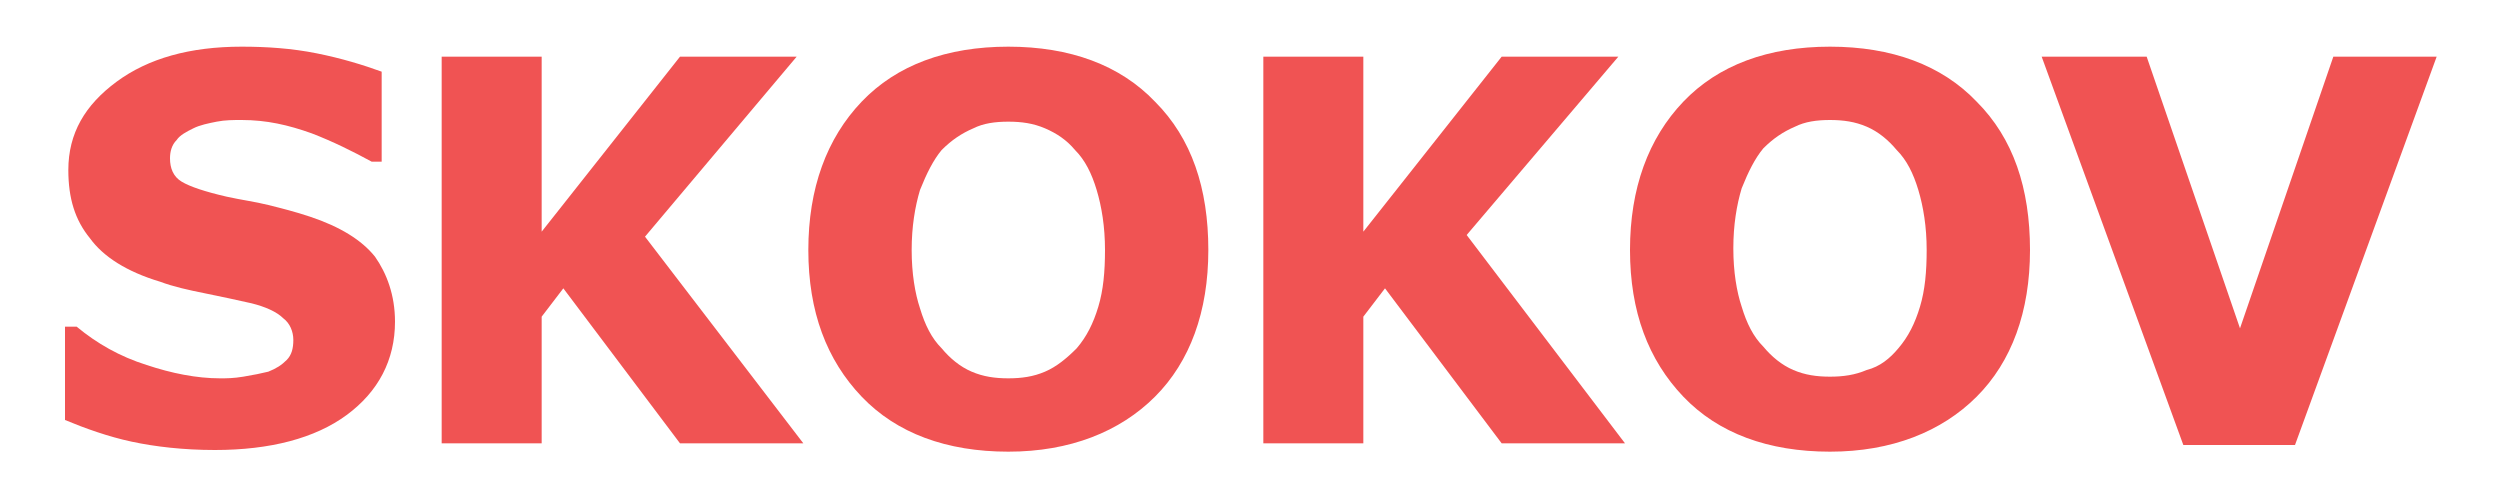
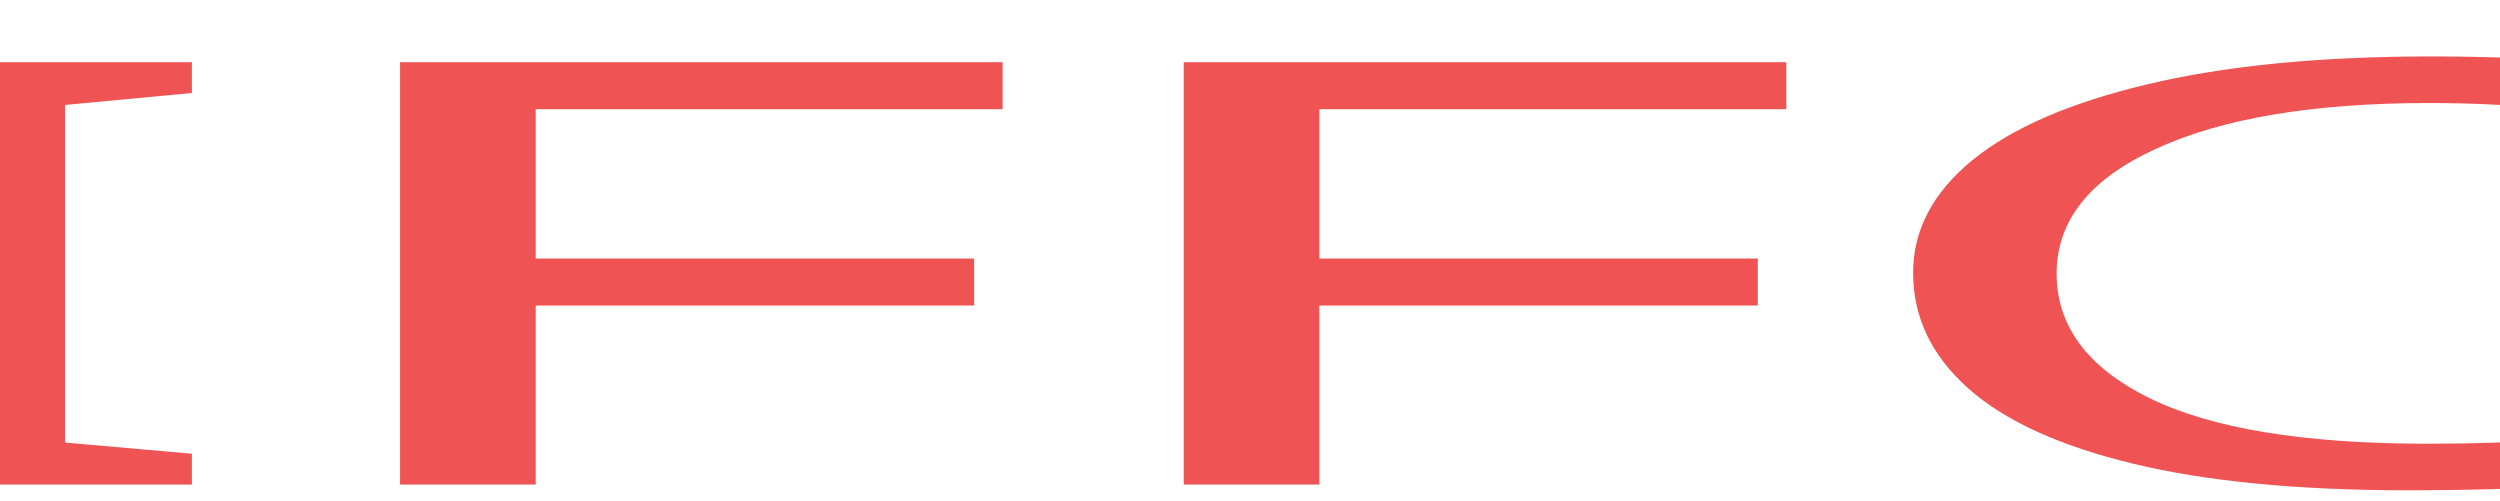
- <svg xmlns="http://www.w3.org/2000/svg" version="1.1" id="Layer_1" x="0px" y="0px" viewBox="0 0 150 30" style="enable-background:new 0 0 150 30;" xml:space="preserve">
-   <style type="text/css">
- 	.st0{fill:#F05353;}
- </style>
-   <g>
-     <path class="st0" d="M23.7,19.3c0,2.3-1,4.2-2.9,5.6c-1.9,1.4-4.6,2.1-7.9,2.1c-1.9,0-3.6-0.2-5-0.5c-1.4-0.3-2.8-0.8-4-1.3v-5.6   h0.7c1.2,1,2.6,1.8,4.2,2.3c1.5,0.5,3,0.8,4.4,0.8c0.4,0,0.8,0,1.4-0.1s1.1-0.2,1.5-0.3c0.5-0.2,0.8-0.4,1.1-0.7s0.4-0.7,0.4-1.2   c0-0.5-0.2-1-0.6-1.3c-0.4-0.4-1.1-0.7-1.9-0.9c-0.9-0.2-1.8-0.4-2.8-0.6c-1-0.2-1.9-0.4-2.7-0.7c-2-0.6-3.4-1.5-4.2-2.6   c-0.9-1.1-1.3-2.4-1.3-4.1c0-2.2,1-3.9,2.9-5.3c1.9-1.4,4.4-2.1,7.5-2.1c1.5,0,3,0.1,4.5,0.4c1.5,0.3,2.8,0.7,3.9,1.1v5.4h-0.6   C21.2,9.1,20,8.5,18.7,8c-1.4-0.5-2.7-0.8-4.2-0.8c-0.5,0-1,0-1.5,0.1c-0.5,0.1-1,0.2-1.4,0.4c-0.4,0.2-0.8,0.4-1,0.7   c-0.3,0.3-0.4,0.7-0.4,1.1c0,0.6,0.2,1.1,0.7,1.4s1.4,0.6,2.7,0.9c0.9,0.2,1.7,0.3,2.5,0.5c0.8,0.2,1.6,0.4,2.5,0.7   c1.8,0.6,3.1,1.4,3.9,2.4C23.2,16.4,23.7,17.7,23.7,19.3z" />
-     <path class="st0" d="M48.2,26.6h-7.4l-7-9.3L32.5,19v7.6h-6V3.4h6v10.5l8.3-10.5h7l-9.1,10.8L48.2,26.6z" />
-     <path class="st0" d="M72.5,15c0,3.7-1.1,6.7-3.2,8.8s-5.1,3.3-8.8,3.3c-3.7,0-6.7-1.1-8.8-3.3s-3.2-5.1-3.2-8.8   c0-3.7,1.1-6.7,3.2-8.9s5.1-3.3,8.8-3.3c3.7,0,6.7,1.1,8.8,3.3C71.5,8.3,72.5,11.3,72.5,15z M64.6,20.9c0.6-0.7,1-1.5,1.3-2.5   c0.3-1,0.4-2.1,0.4-3.4c0-1.4-0.2-2.6-0.5-3.6c-0.3-1-0.7-1.8-1.3-2.4C64,8.4,63.4,8,62.7,7.7c-0.7-0.3-1.4-0.4-2.2-0.4   c-0.8,0-1.5,0.1-2.1,0.4c-0.7,0.3-1.3,0.7-1.9,1.3c-0.5,0.6-0.9,1.4-1.3,2.4c-0.3,1-0.5,2.2-0.5,3.6c0,1.4,0.2,2.6,0.5,3.5   c0.3,1,0.7,1.8,1.3,2.4c0.5,0.6,1.1,1.1,1.8,1.4c0.7,0.3,1.4,0.4,2.2,0.4c0.8,0,1.5-0.1,2.2-0.4C63.4,22,64,21.5,64.6,20.9z" />
-     <path class="st0" d="M97.5,26.6h-7.4l-7-9.3L81.8,19v7.6h-6V3.4h6v10.5l8.3-10.5h7L88,14.1L97.5,26.6z" />
-     <path class="st0" d="M121.8,15c0,3.7-1.1,6.7-3.2,8.8s-5.1,3.3-8.8,3.3c-3.7,0-6.7-1.1-8.8-3.3s-3.2-5.1-3.2-8.8   c0-3.7,1.1-6.7,3.2-8.9s5.1-3.3,8.8-3.3c3.7,0,6.7,1.1,8.8,3.3C120.8,8.3,121.8,11.3,121.8,15z M113.9,20.9c0.6-0.7,1-1.5,1.3-2.5   c0.3-1,0.4-2.1,0.4-3.4c0-1.4-0.2-2.6-0.5-3.6c-0.3-1-0.7-1.8-1.3-2.4c-0.5-0.6-1.1-1.1-1.8-1.4c-0.7-0.3-1.4-0.4-2.2-0.4   c-0.8,0-1.5,0.1-2.1,0.4c-0.7,0.3-1.3,0.7-1.9,1.3c-0.5,0.6-0.9,1.4-1.3,2.4c-0.3,1-0.5,2.2-0.5,3.6c0,1.4,0.2,2.6,0.5,3.5   c0.3,1,0.7,1.8,1.3,2.4c0.5,0.6,1.1,1.1,1.8,1.4c0.7,0.3,1.4,0.4,2.2,0.4c0.8,0,1.5-0.1,2.2-0.4C112.8,22,113.4,21.5,113.9,20.9z" />
-     <path class="st0" d="M146.2,3.4l-8.5,23.3H131l-8.5-23.3h6.3l5.6,16.3l5.6-16.3H146.2z" />
+ <svg xmlns="http://www.w3.org/2000/svg" width="150" height="30">.st0{fill:#F05353;}
+  <g>
+     <g id="svg_1">
+       <text fill="#F05353" stroke="#000000" stroke-width="0" stroke-linejoin="null" stroke-linecap="null" x="24.5" y="8" id="svg_8" font-size="24" font-family="Fantasy" text-anchor="middle" xml:space="preserve" transform="matrix(3.774673,0,0,1.478296,-16.97277,17.24522) ">IFFC</text>
+     </g>
+     <text fill="#000000" stroke="#000000" stroke-width="0" x="27.5" y="8" id="svg_2" font-size="24" font-family="serif" text-anchor="middle" xml:space="preserve" />
  </g>
</svg>
